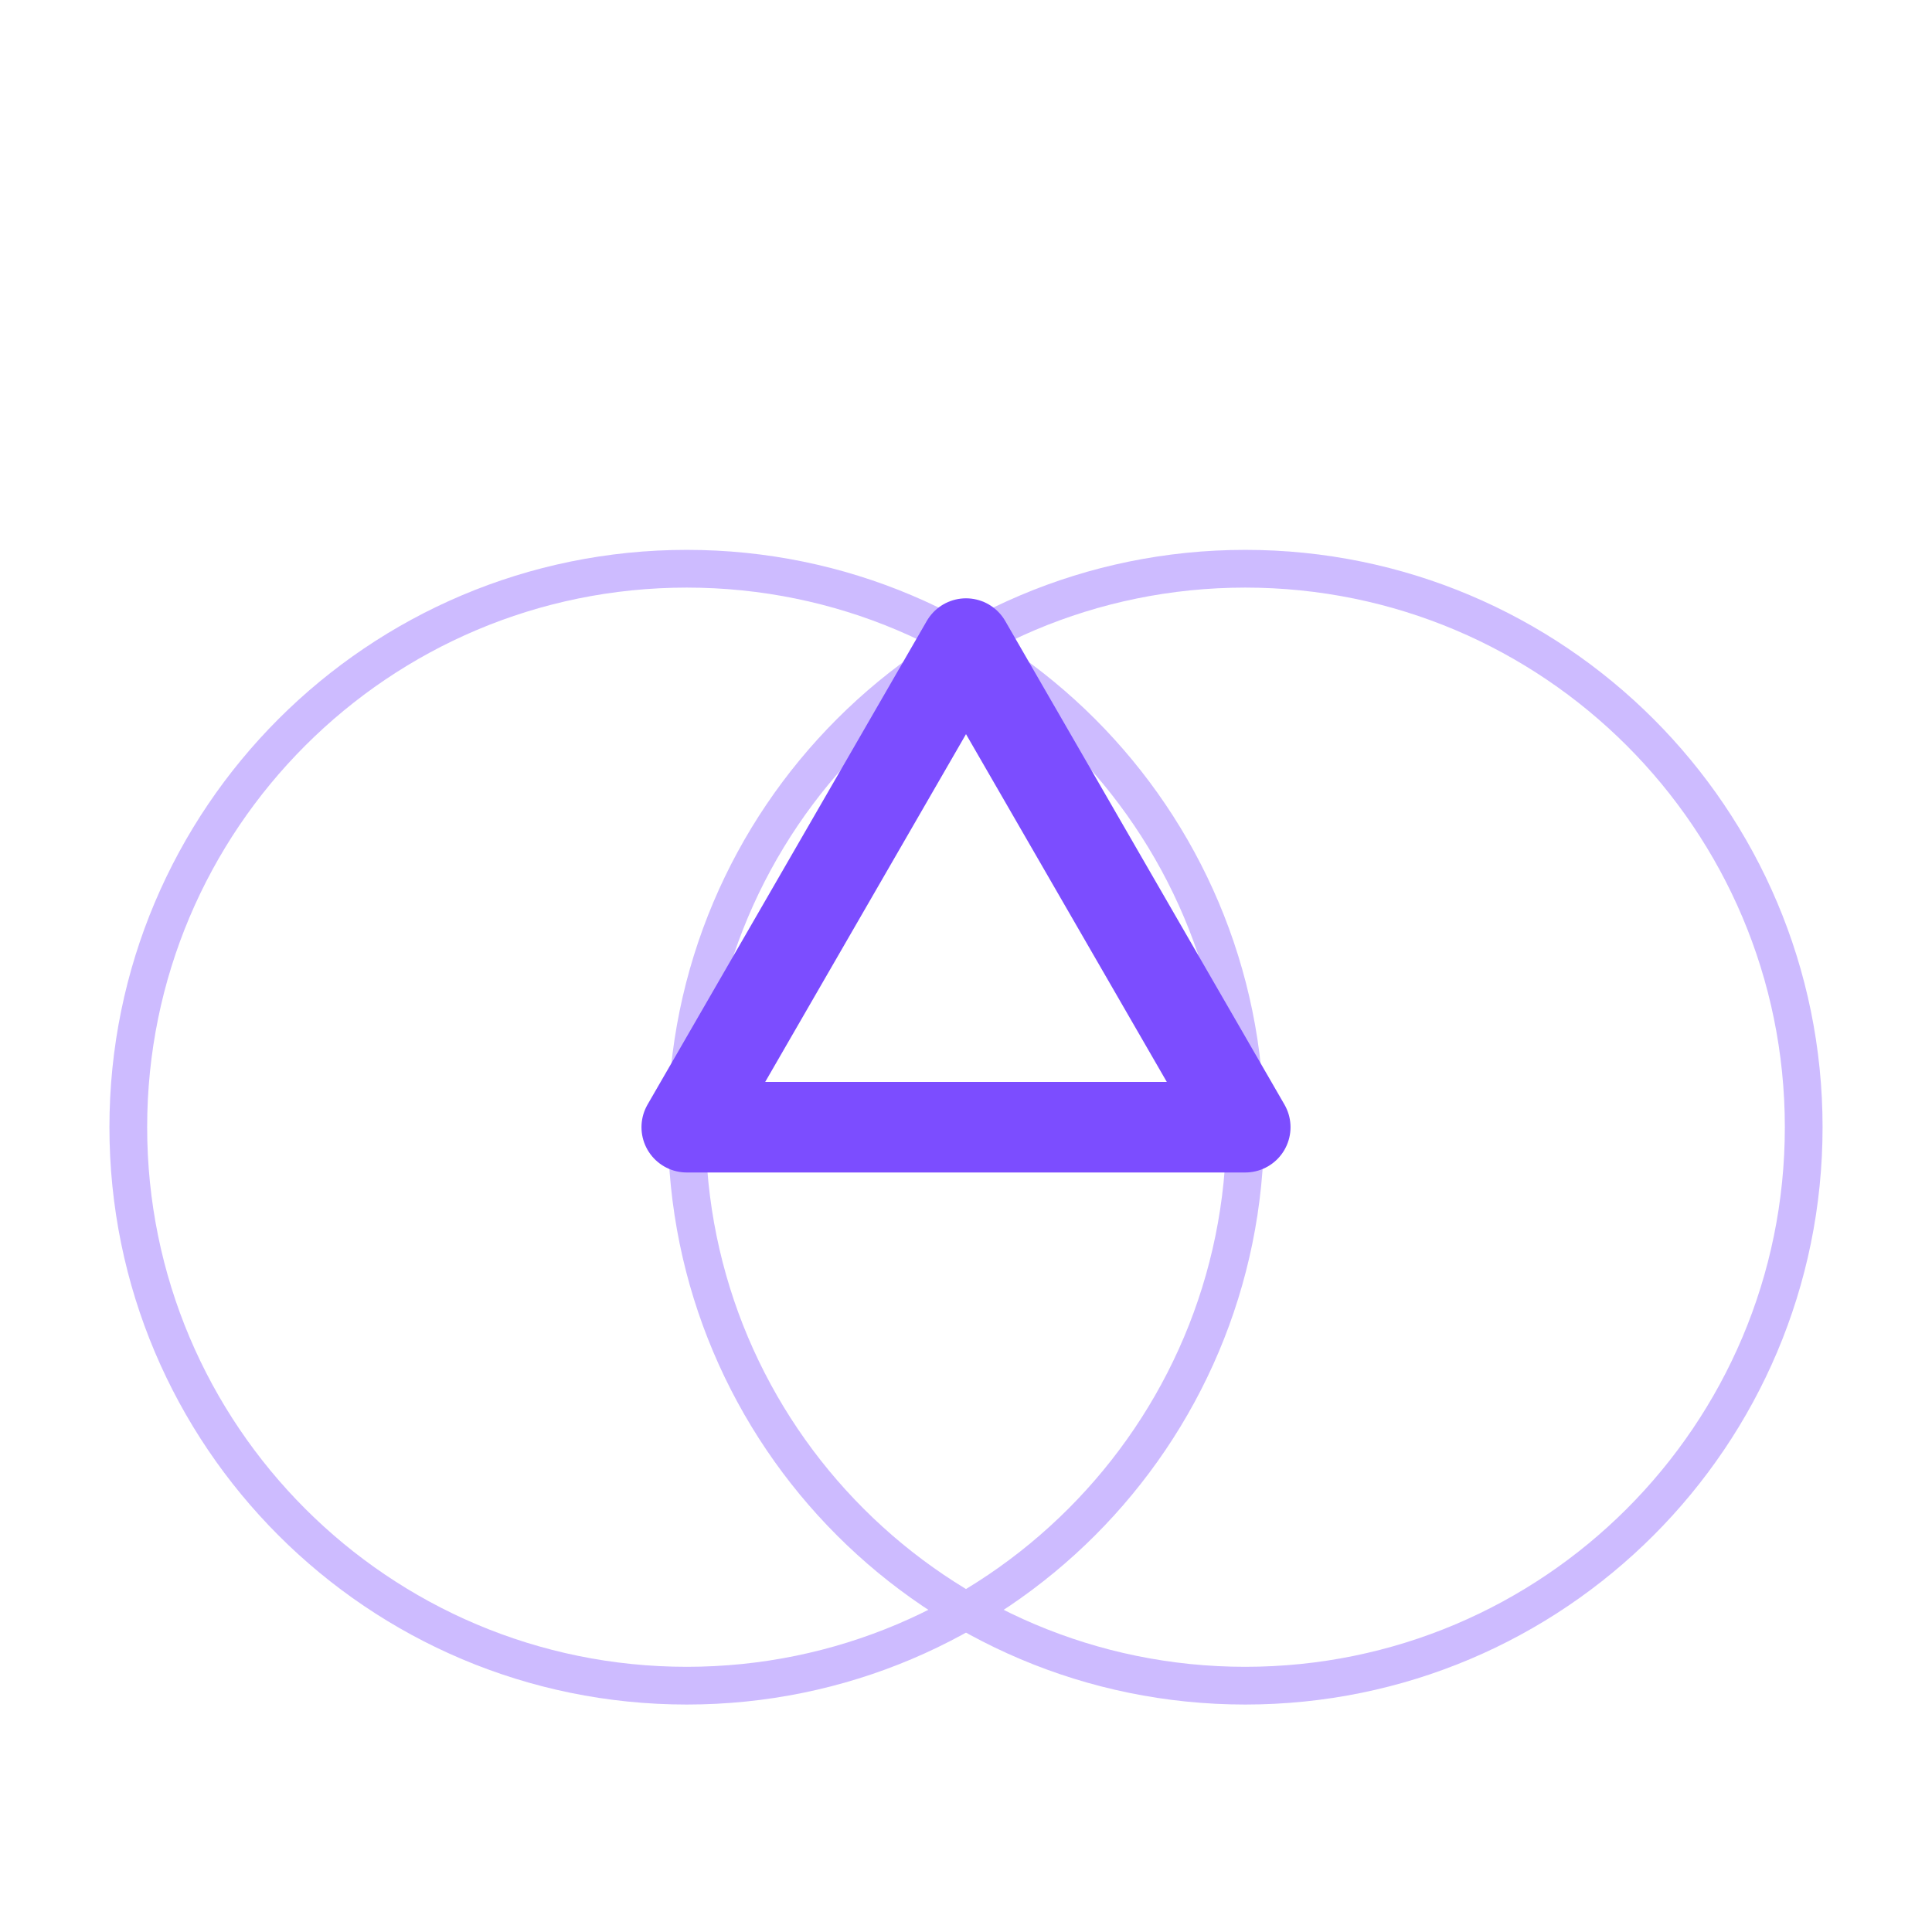
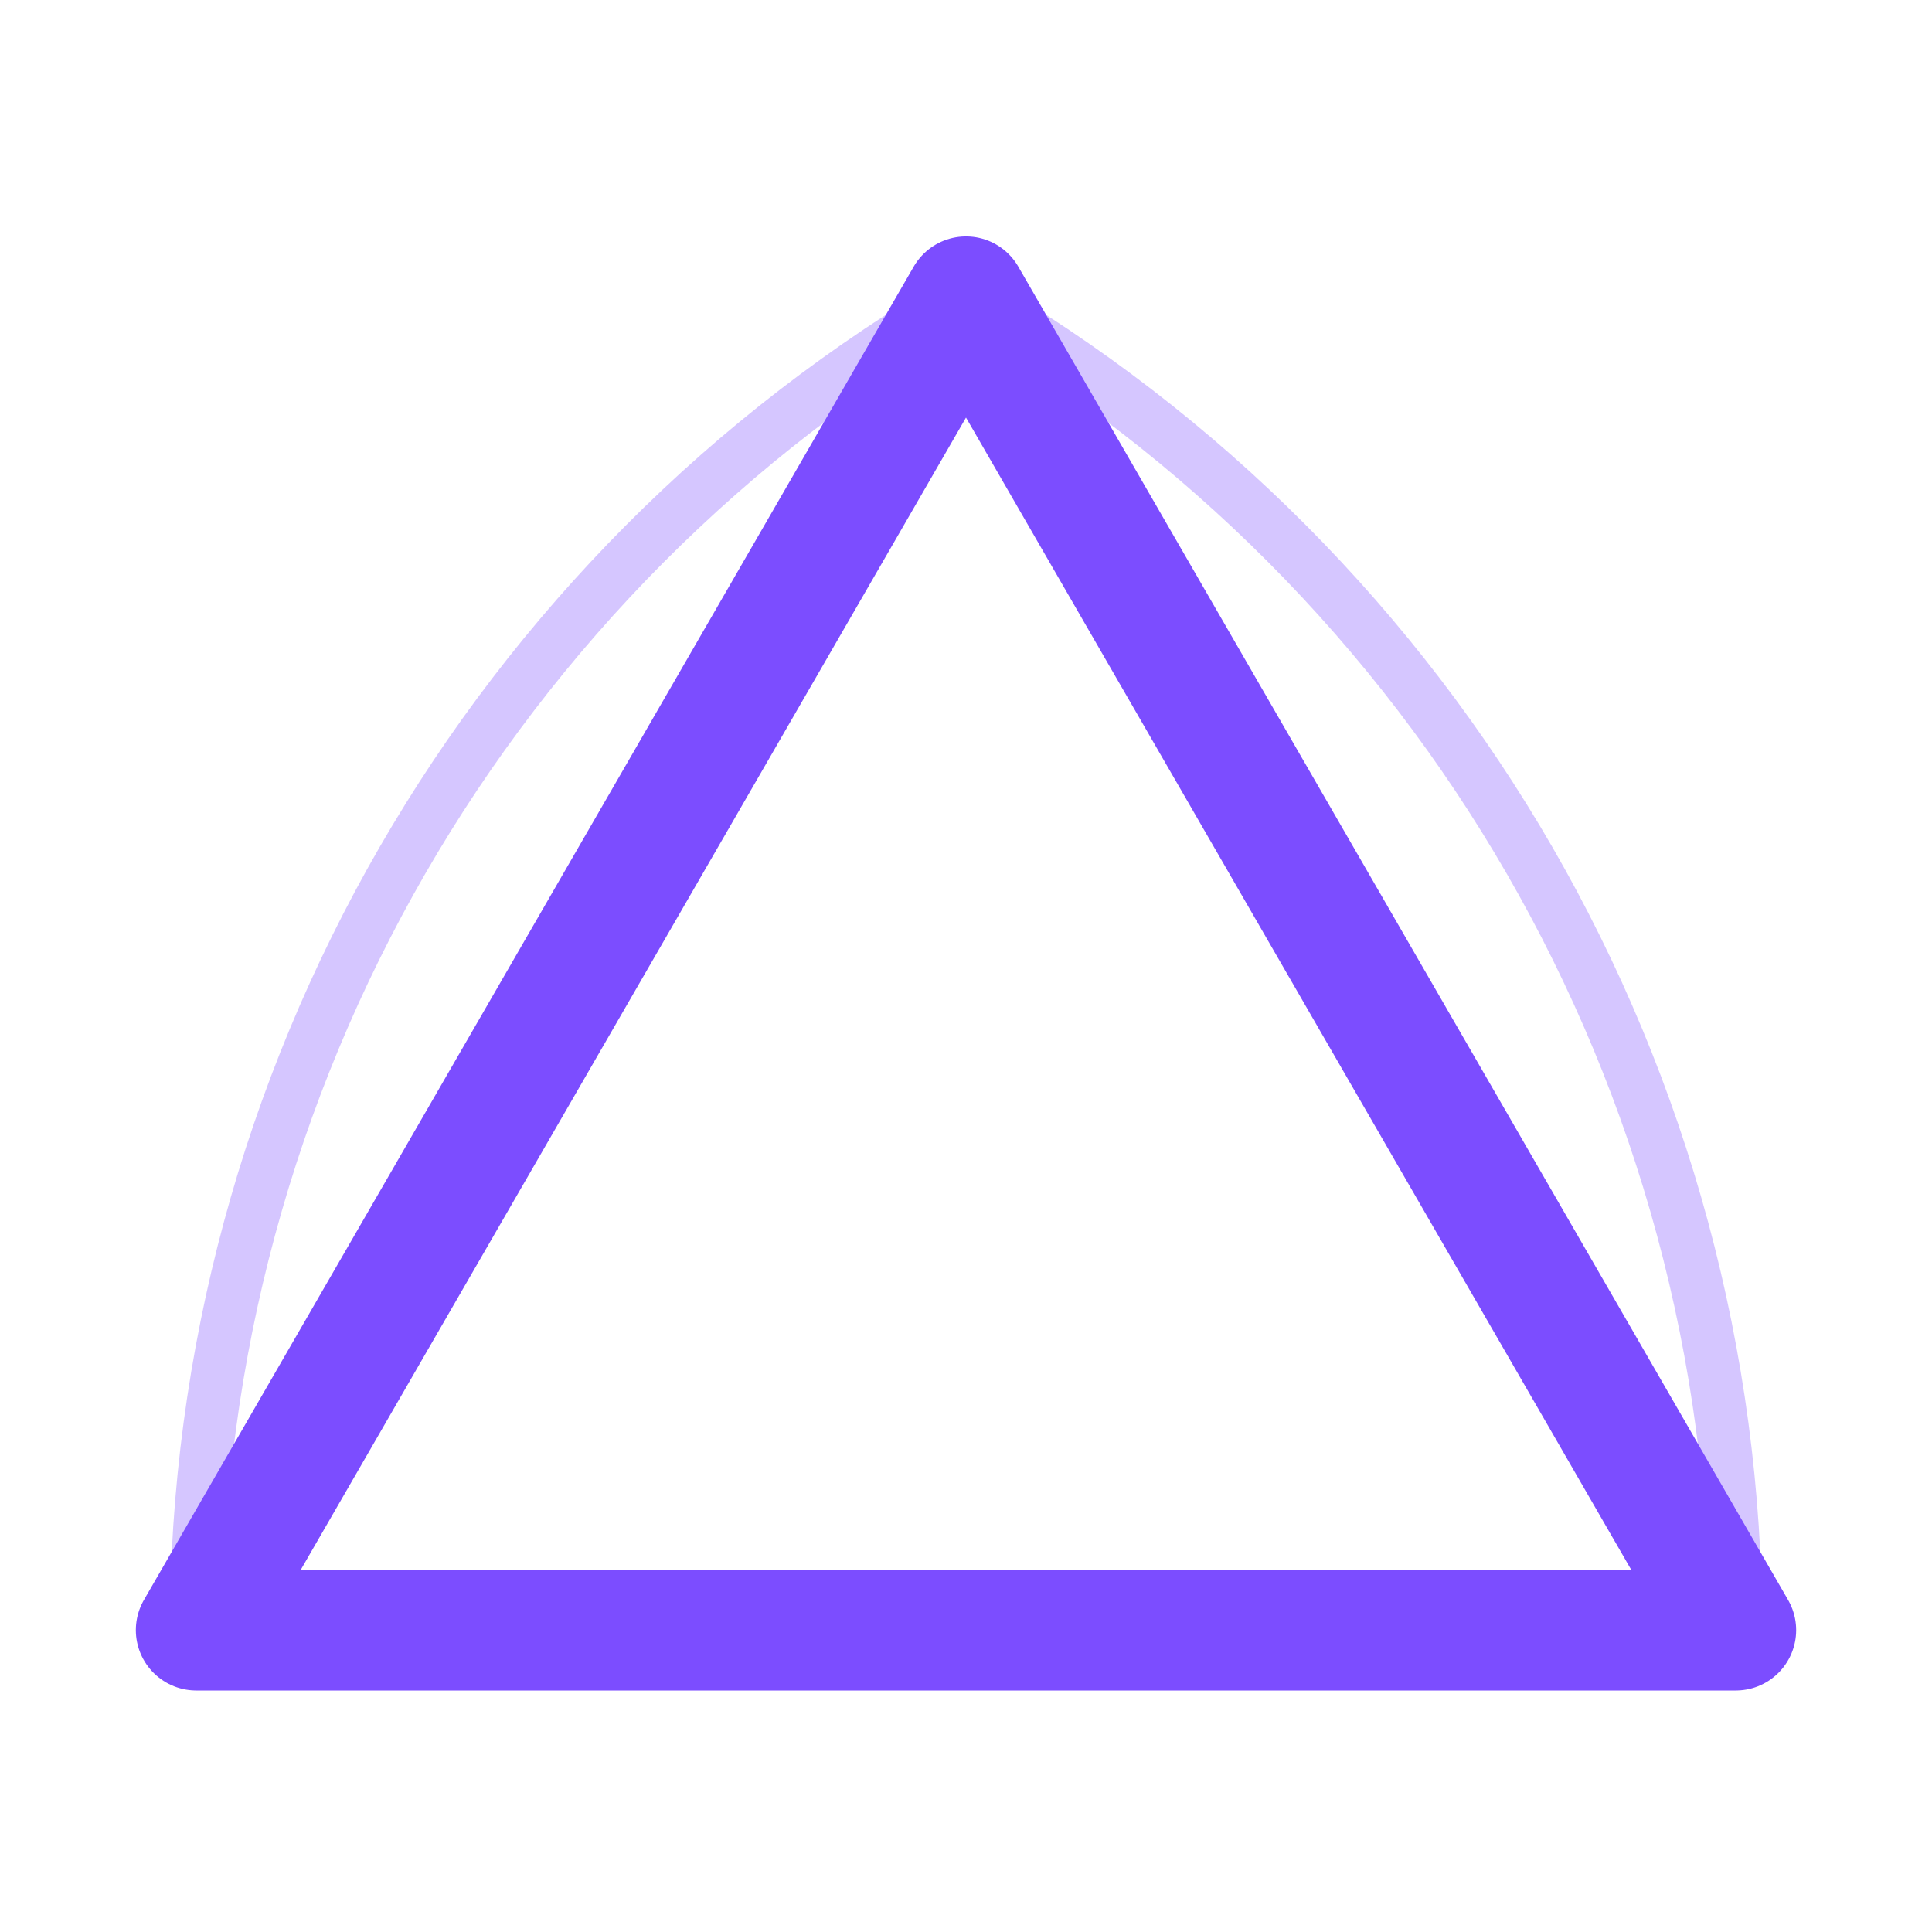
<svg xmlns="http://www.w3.org/2000/svg" viewBox="0 0 256 256" width="256" height="256" role="img" aria-label="Euclid">
  <g fill="none" stroke="#7C4DFF" stroke-linejoin="round" stroke-linecap="round">
-     <g opacity="0.38" stroke-width="5">
-       <circle cx="91" cy="149.36" r="74" />
-       <circle cx="165" cy="149.36" r="74" />
+     <g opacity="0.32" stroke-width="7">
+       <path d="M 230 216 A 204 204 0 0 0 128 39.33" />
+       <path d="M 26 216 A 204 204 0 0 1 128 39.33" />
    </g>
-     <path d="M 91 149.36 L 165 149.36 L 128 85.28 Z" stroke-width="12" />
+     <path d="M 26 216 L 230 216 L 128 39.33 Z" stroke-width="16" />
  </g>
</svg>
